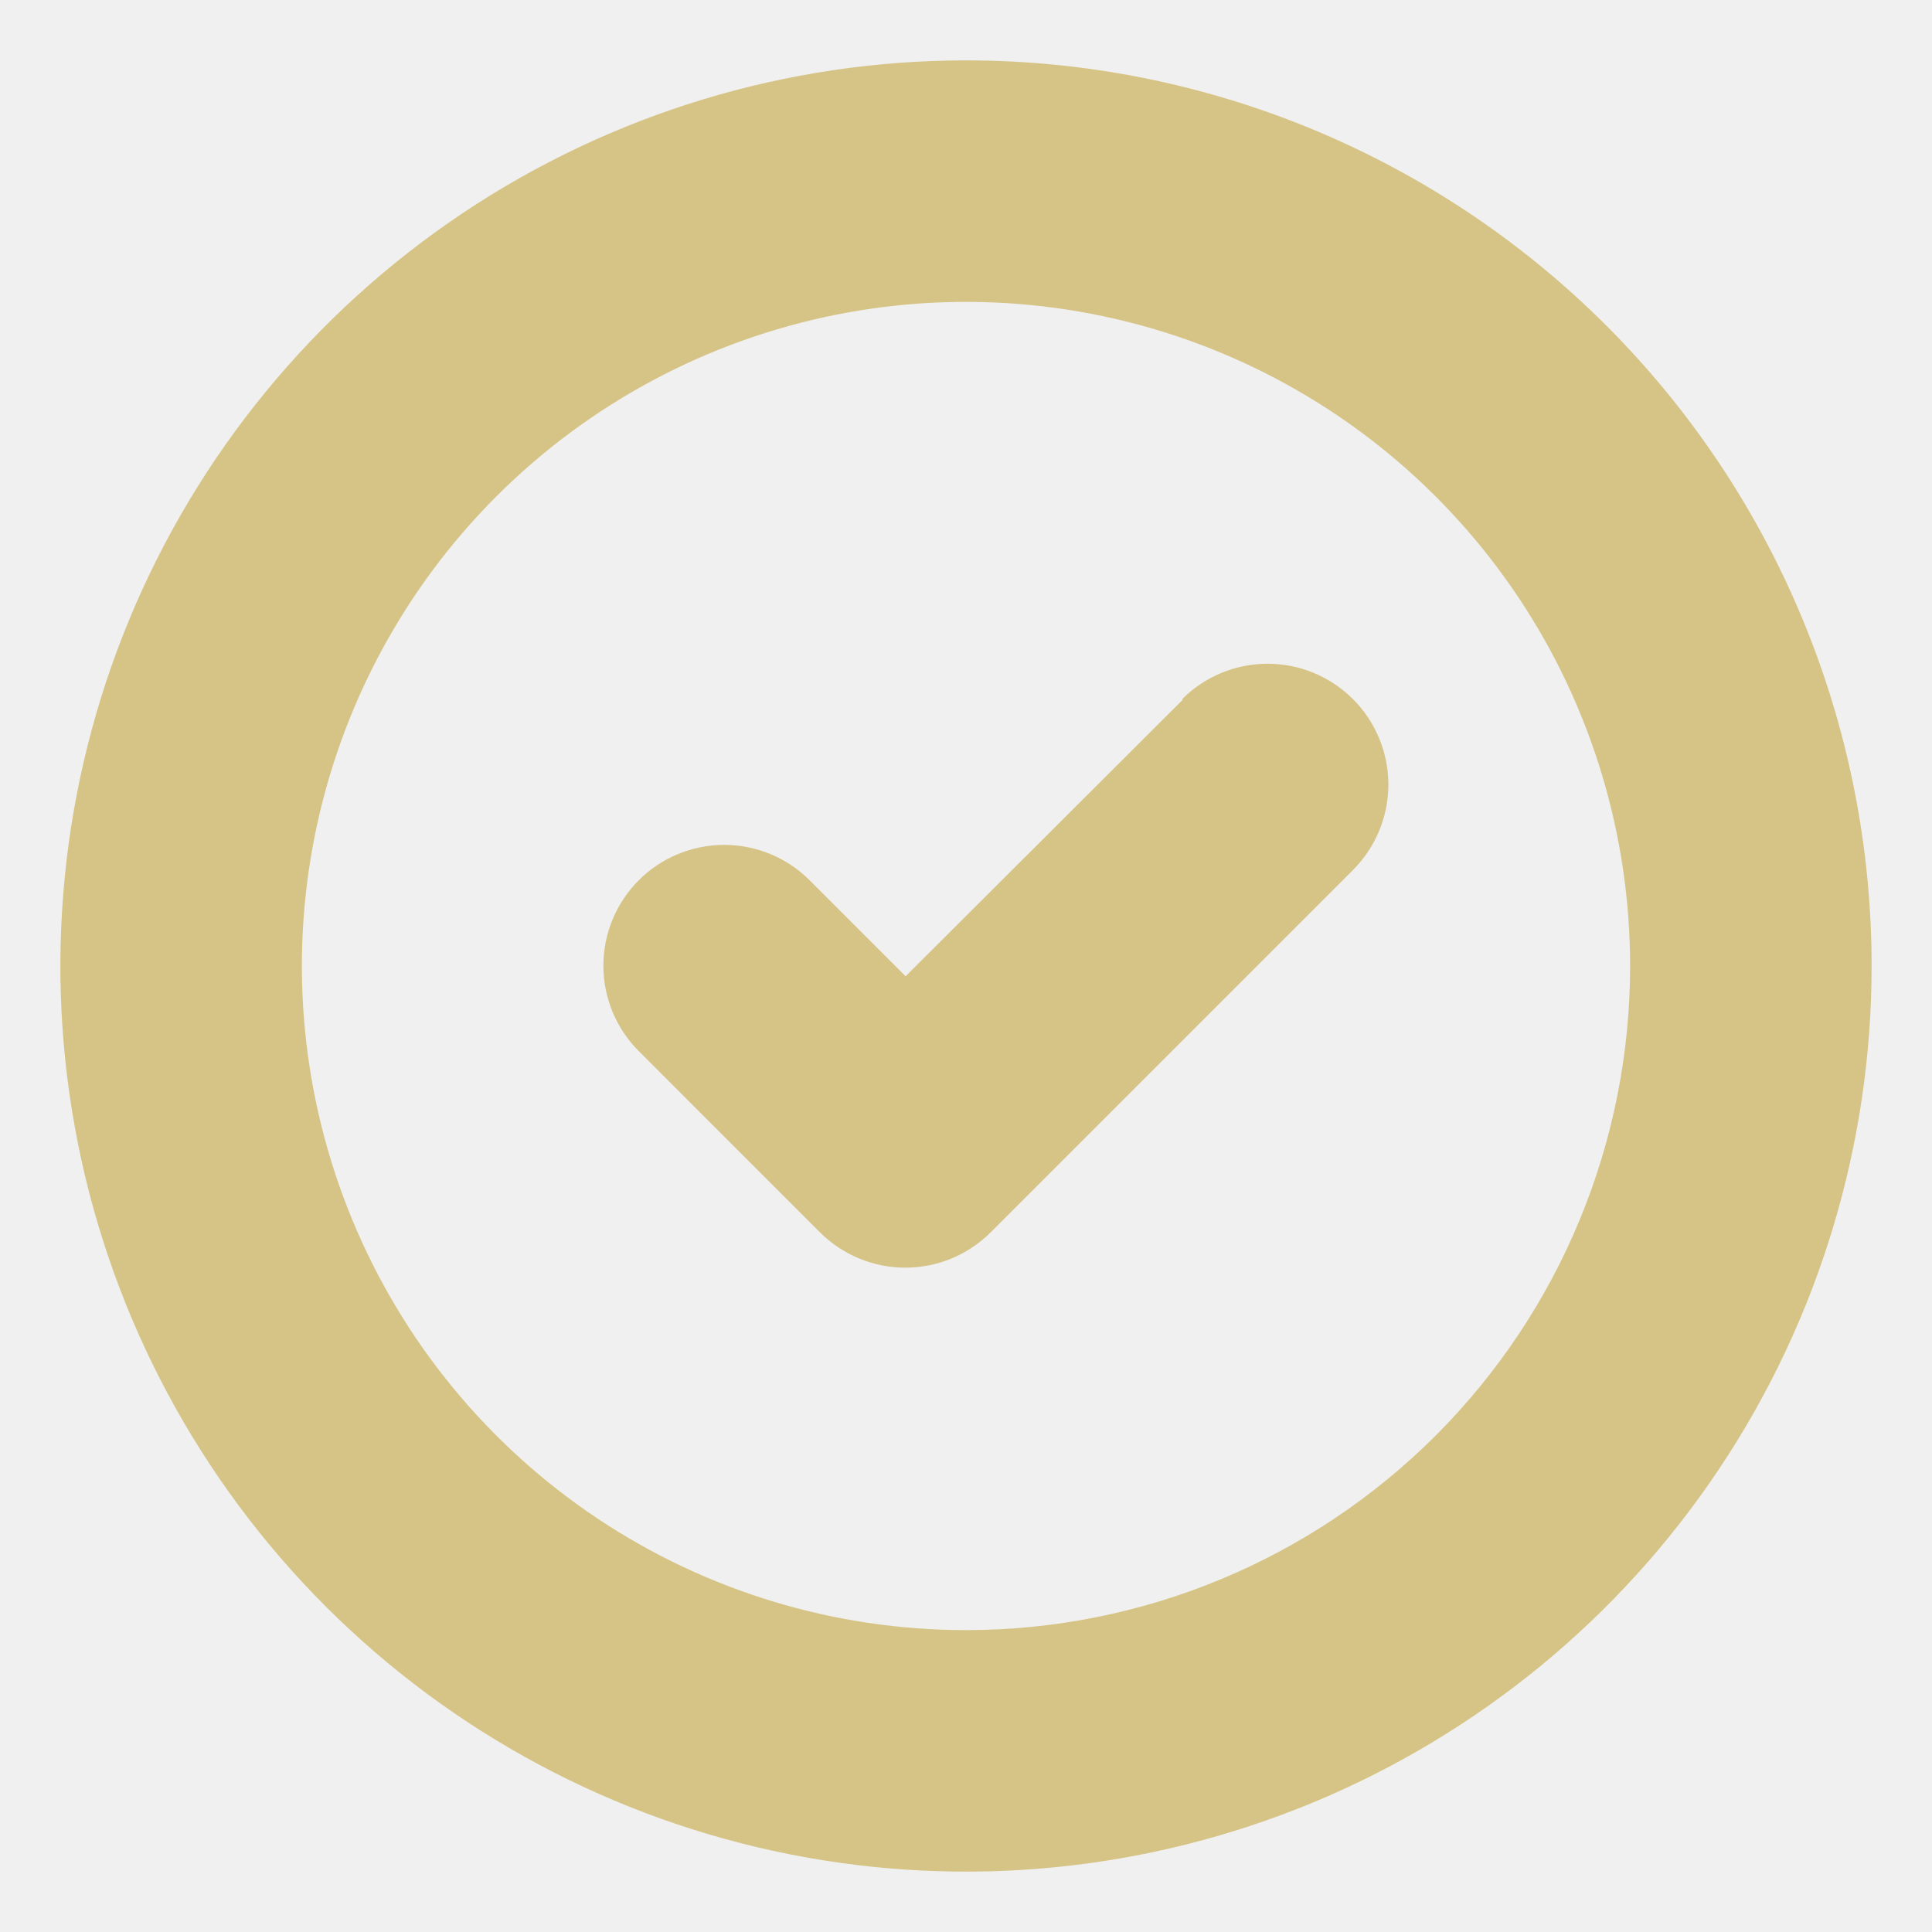
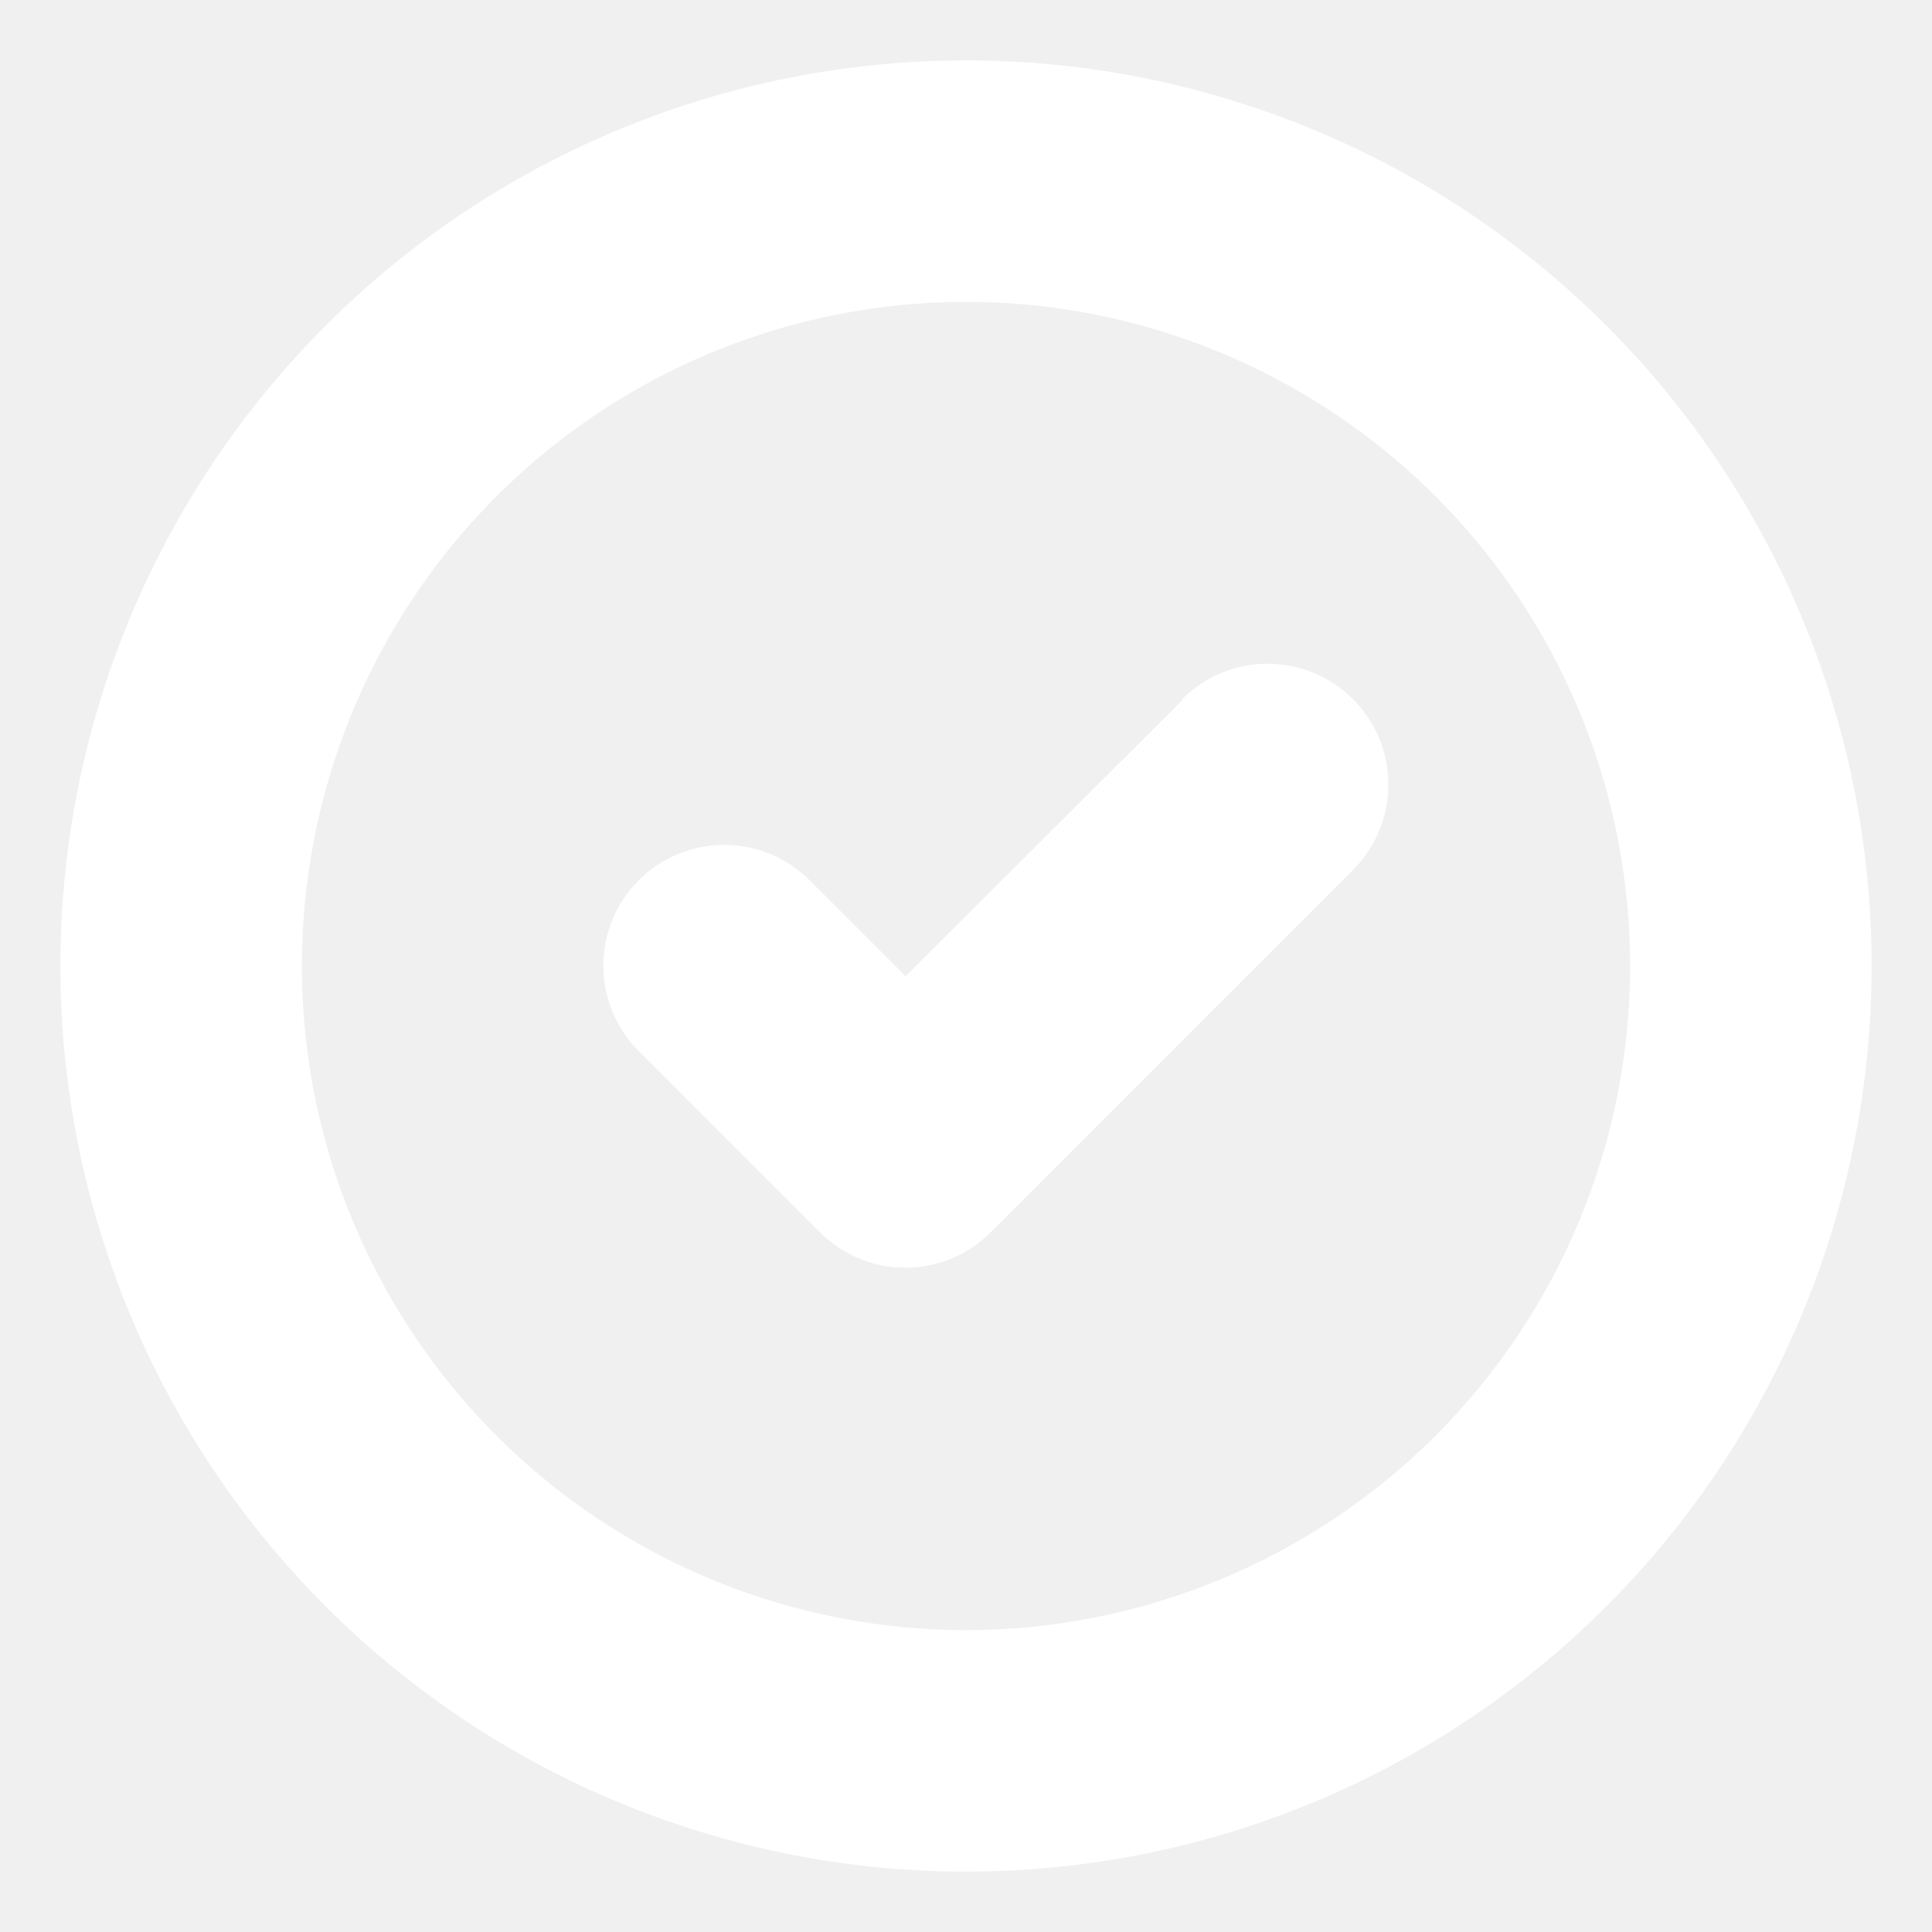
<svg xmlns="http://www.w3.org/2000/svg" width="55" height="55" viewBox="0 0 55 55" fill="none">
-   <path d="M27.5 1.719C22.401 1.719 17.416 3.231 13.177 6.064C8.937 8.897 5.633 12.923 3.681 17.634C1.73 22.345 1.219 27.529 2.214 32.53C3.209 37.531 5.664 42.124 9.27 45.73C12.876 49.336 17.469 51.791 22.47 52.786C27.471 53.781 32.655 53.27 37.366 51.319C42.077 49.367 46.103 46.063 48.936 41.823C51.769 37.584 53.281 32.599 53.281 27.5C53.281 20.662 50.565 14.105 45.73 9.27C40.895 4.435 34.338 1.719 27.5 1.719ZM27.5 46.406C23.761 46.406 20.105 45.297 16.996 43.22C13.887 41.142 11.464 38.19 10.033 34.735C8.602 31.28 8.228 27.479 8.957 23.812C9.687 20.144 11.487 16.775 14.131 14.131C16.775 11.487 20.144 9.687 23.812 8.957C27.479 8.228 31.28 8.602 34.735 10.033C38.19 11.464 41.142 13.887 43.22 16.996C45.297 20.105 46.406 23.761 46.406 27.5C46.406 32.514 44.414 37.323 40.869 40.869C37.323 44.414 32.514 46.406 27.5 46.406Z" fill="#D6C486" />
-   <path d="M33.67 19.92L25.781 27.792L23.048 25.059C22.403 24.414 21.528 24.052 20.616 24.052C19.704 24.052 18.829 24.414 18.184 25.059C17.539 25.704 17.177 26.579 17.177 27.491C17.177 28.403 17.539 29.278 18.184 29.923L23.34 35.08C23.66 35.399 24.039 35.653 24.456 35.826C24.873 35.999 25.321 36.088 25.772 36.088C26.224 36.088 26.672 35.999 27.089 35.826C27.506 35.653 27.885 35.399 28.204 35.08L38.517 24.767C39.162 24.122 39.524 23.247 39.524 22.335C39.524 21.423 39.162 20.548 38.517 19.903C37.872 19.258 36.997 18.895 36.085 18.895C35.173 18.895 34.298 19.258 33.653 19.903L33.67 19.92Z" fill="#D6C486" />
+   <path d="M27.5 1.719C22.401 1.719 17.416 3.231 13.177 6.064C8.937 8.897 5.633 12.923 3.681 17.634C1.73 22.345 1.219 27.529 2.214 32.53C3.209 37.531 5.664 42.124 9.27 45.73C12.876 49.336 17.469 51.791 22.47 52.786C27.471 53.781 32.655 53.27 37.366 51.319C42.077 49.367 46.103 46.063 48.936 41.823C51.769 37.584 53.281 32.599 53.281 27.5C53.281 20.662 50.565 14.105 45.73 9.27C40.895 4.435 34.338 1.719 27.5 1.719ZM27.5 46.406C23.761 46.406 20.105 45.297 16.996 43.22C13.887 41.142 11.464 38.19 10.033 34.735C8.602 31.28 8.228 27.479 8.957 23.812C9.687 20.144 11.487 16.775 14.131 14.131C16.775 11.487 20.144 9.687 23.812 8.957C27.479 8.228 31.28 8.602 34.735 10.033C38.19 11.464 41.142 13.887 43.22 16.996C45.297 20.105 46.406 23.761 46.406 27.5C46.406 32.514 44.414 37.323 40.869 40.869C37.323 44.414 32.514 46.406 27.5 46.406Z" fill="white" />
+   <path d="M33.67 19.92L25.781 27.792L23.048 25.059C22.403 24.414 21.528 24.052 20.616 24.052C19.704 24.052 18.829 24.414 18.184 25.059C17.539 25.704 17.177 26.579 17.177 27.491C17.177 28.403 17.539 29.278 18.184 29.923L23.34 35.08C23.66 35.399 24.039 35.653 24.456 35.826C24.873 35.999 25.321 36.088 25.772 36.088C26.224 36.088 26.672 35.999 27.089 35.826C27.506 35.653 27.885 35.399 28.204 35.08L38.517 24.767C39.162 24.122 39.524 23.247 39.524 22.335C39.524 21.423 39.162 20.548 38.517 19.903C37.872 19.258 36.997 18.895 36.085 18.895C35.173 18.895 34.298 19.258 33.653 19.903L33.67 19.92Z" fill="white" />
</svg>
